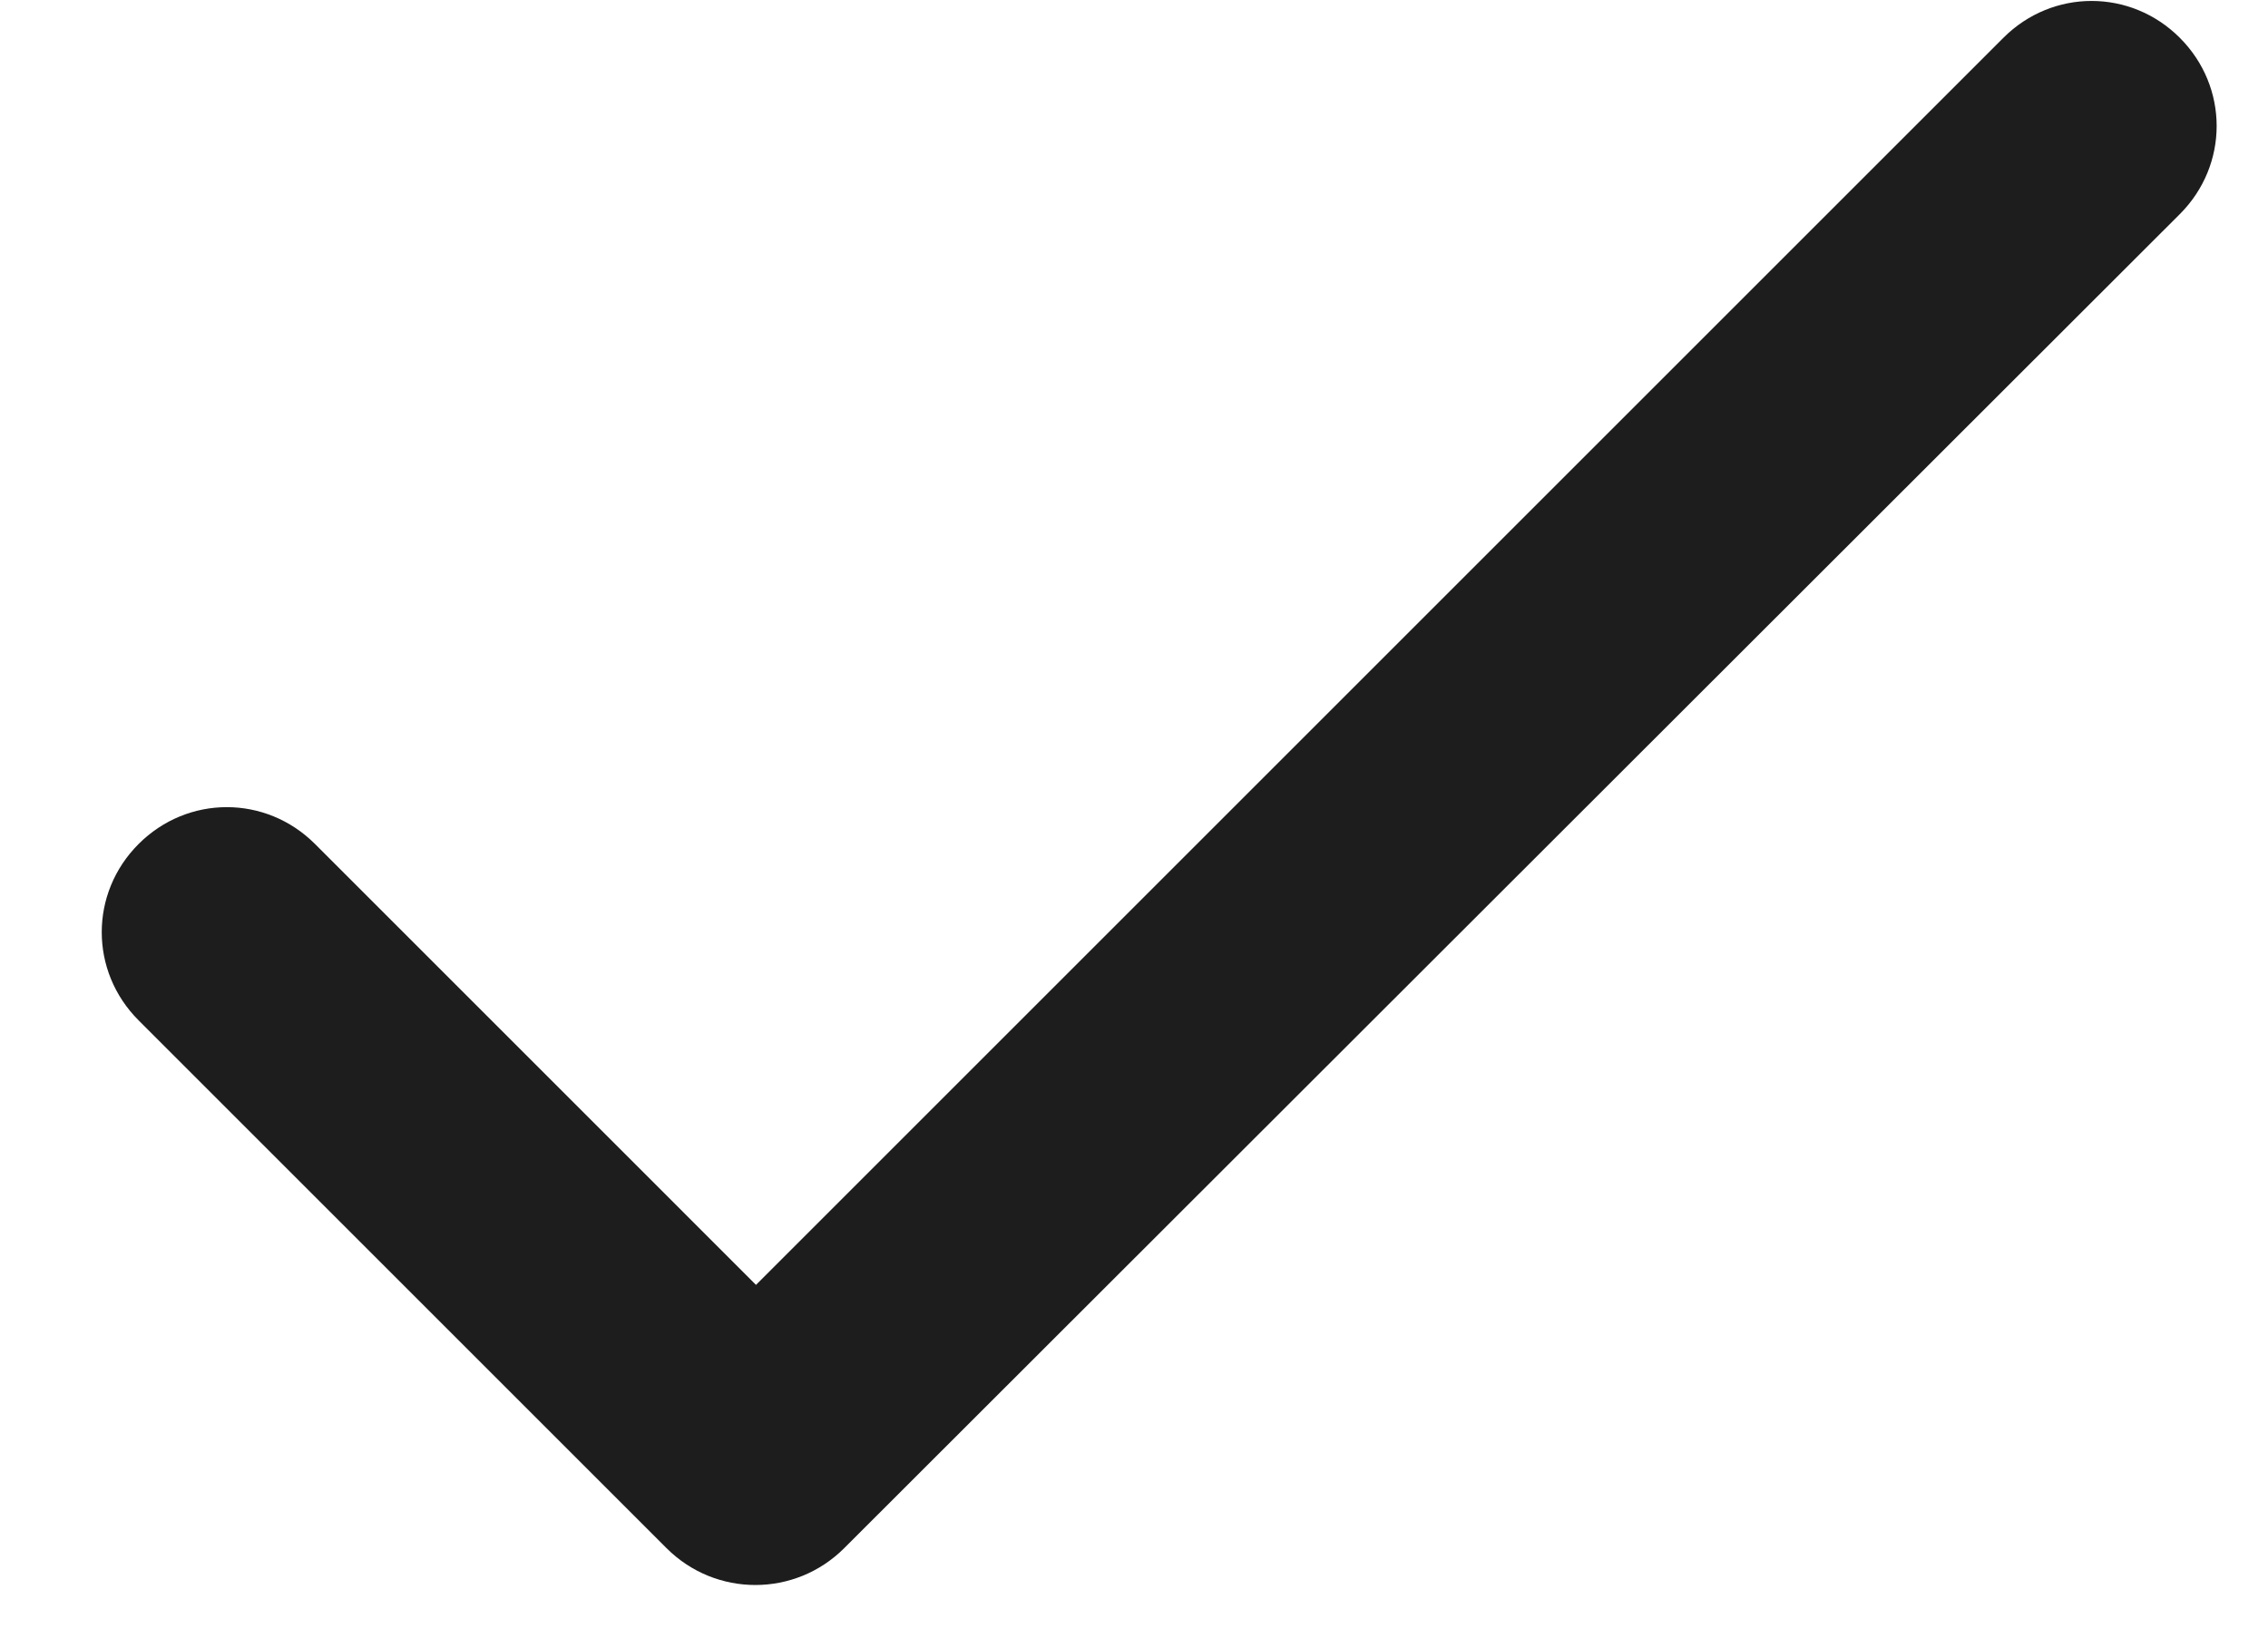
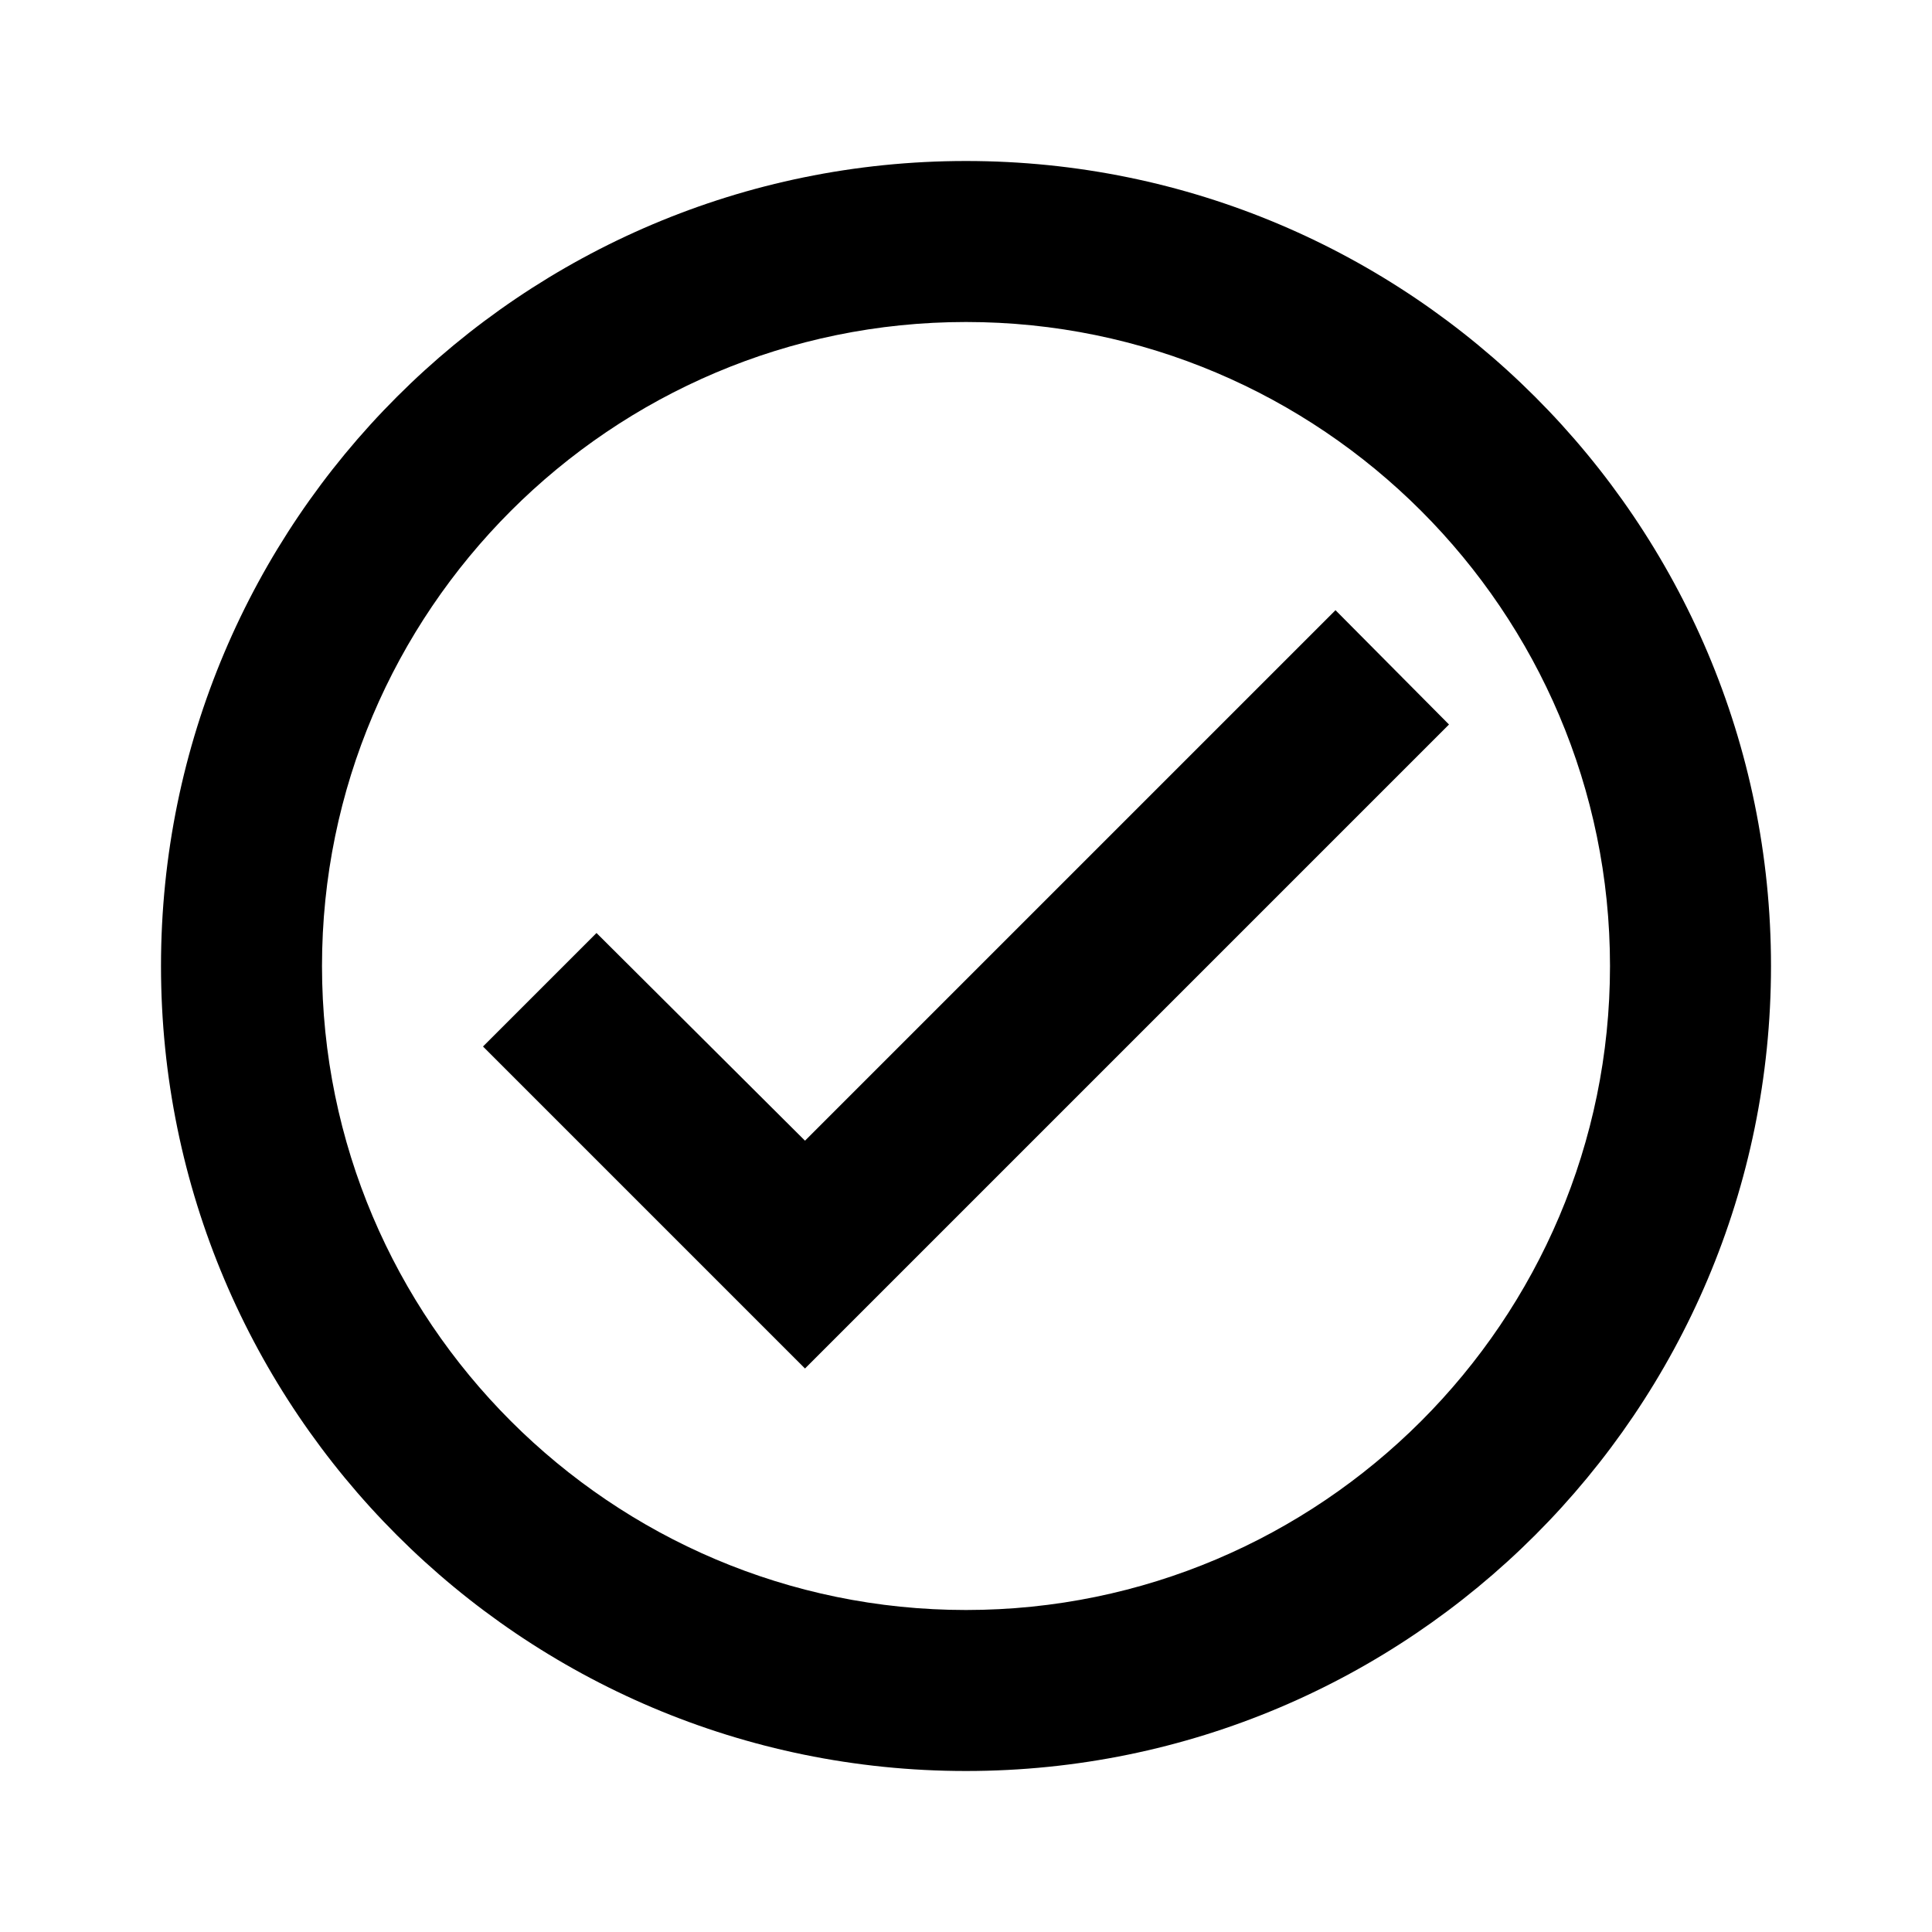
- <svg xmlns="http://www.w3.org/2000/svg" width="18px" height="13px" viewBox="0 0 18 13" version="1.1">
-   <g id="Icons" stroke="none" stroke-width="1" fill="none" fill-rule="evenodd">
-     <g id="Rounded" transform="translate(-443, -248)">
-       <g id="Action" transform="translate(100, 100)">
-         <g id="-Round-/-Action-/-done" transform="translate(340, 142)">
-           <g transform="translate(0, 0)">
-             <polygon id="Path" points="0 0 24 0 24 24 0 24" />
-             <path d="M9,16.2 L5.5,12.7 C5.11,12.31 4.49,12.31 4.1,12.7 C3.71,13.09 3.71,13.71 4.1,14.1 L8.29,18.29 C8.68,18.68 9.31,18.68 9.7,18.29 L20.3,7.7 C20.69,7.31 20.69,6.69 20.3,6.3 C19.91,5.91 19.29,5.91 18.9,6.3 L9,16.2 Z" id="🔹Icon-Color" fill="#1D1D1D" />
-           </g>
-         </g>
-       </g>
-     </g>
-   </g>
+ <svg xmlns="http://www.w3.org/2000/svg" height="24px" viewBox="0 0 24 24" width="24px" fill="#000000">
+   <path d="M0 0h24v24H0V0z" fill="none" />
+   <path d="M12 2C6.48 2 2 6.48 2 12s4.48 10 10 10 10-4.48 10-10S17.52 2 12 2zm0 18c-4.41 0-8-3.59-8-8s3.59-8 8-8 8 3.59 8 8-3.59 8-8 8zm4.59-12.42L10 14.17l-2.59-2.58L6 13l4 4 8-8z" />
</svg>
